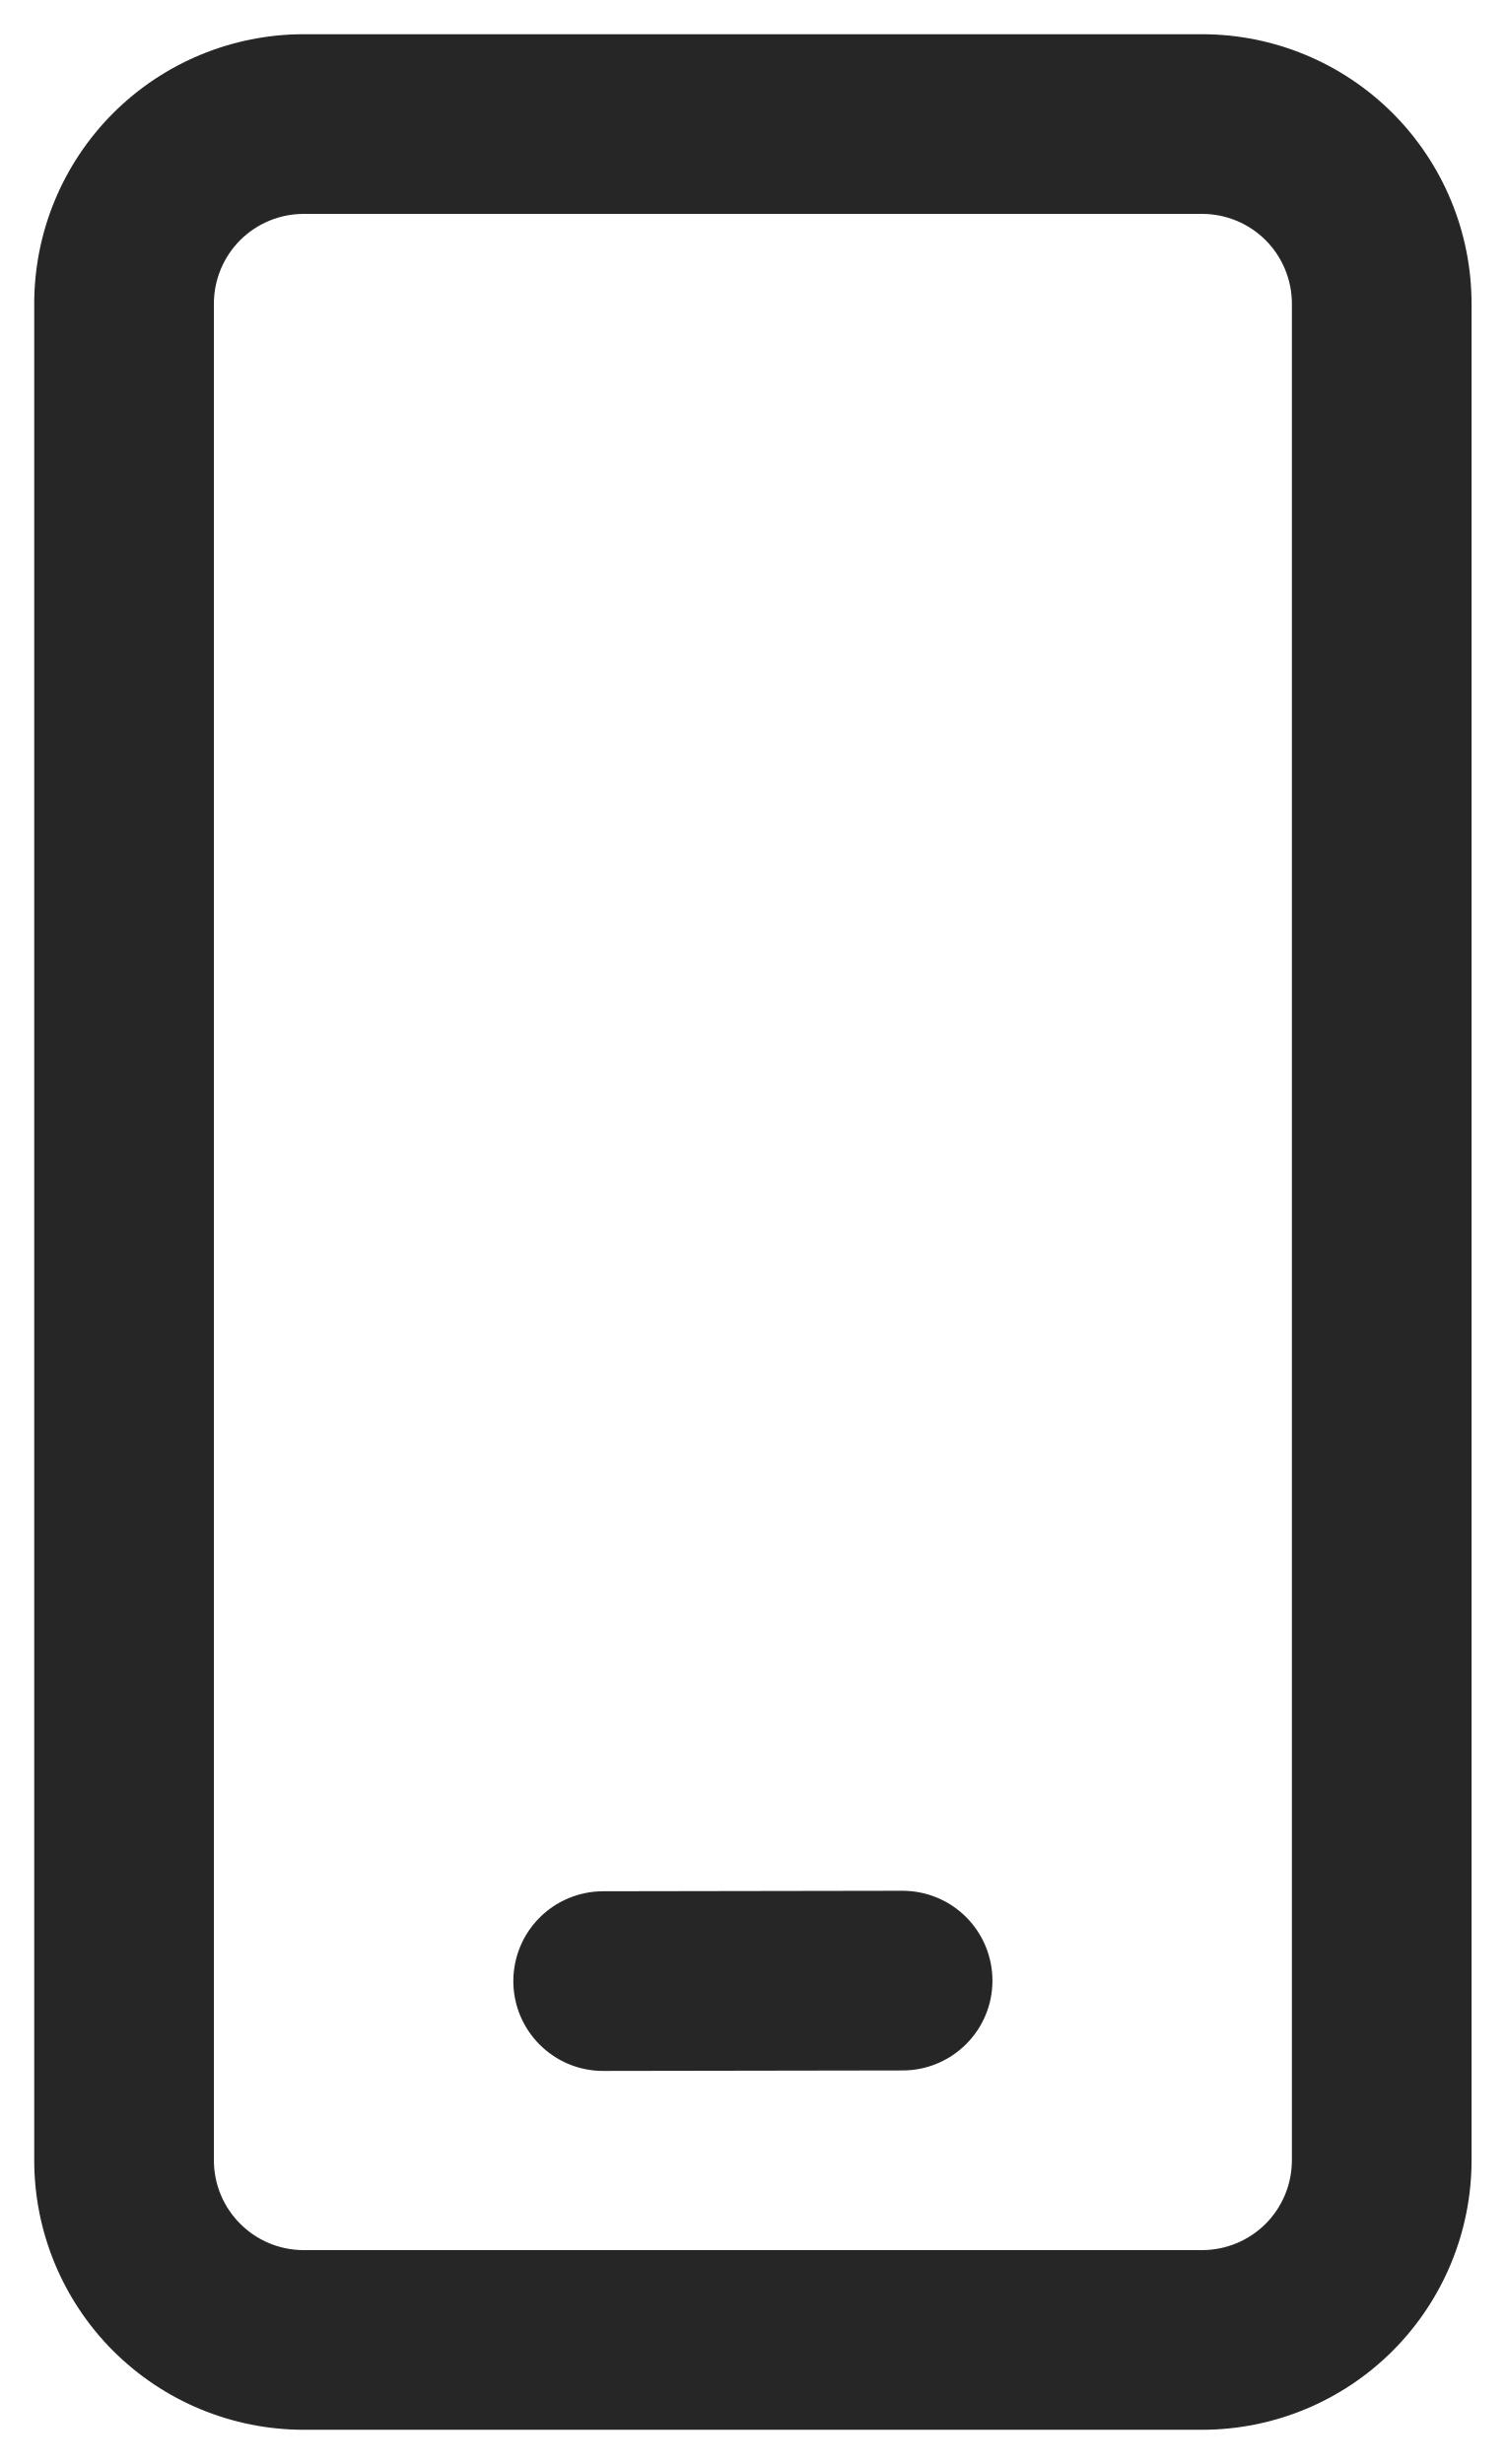
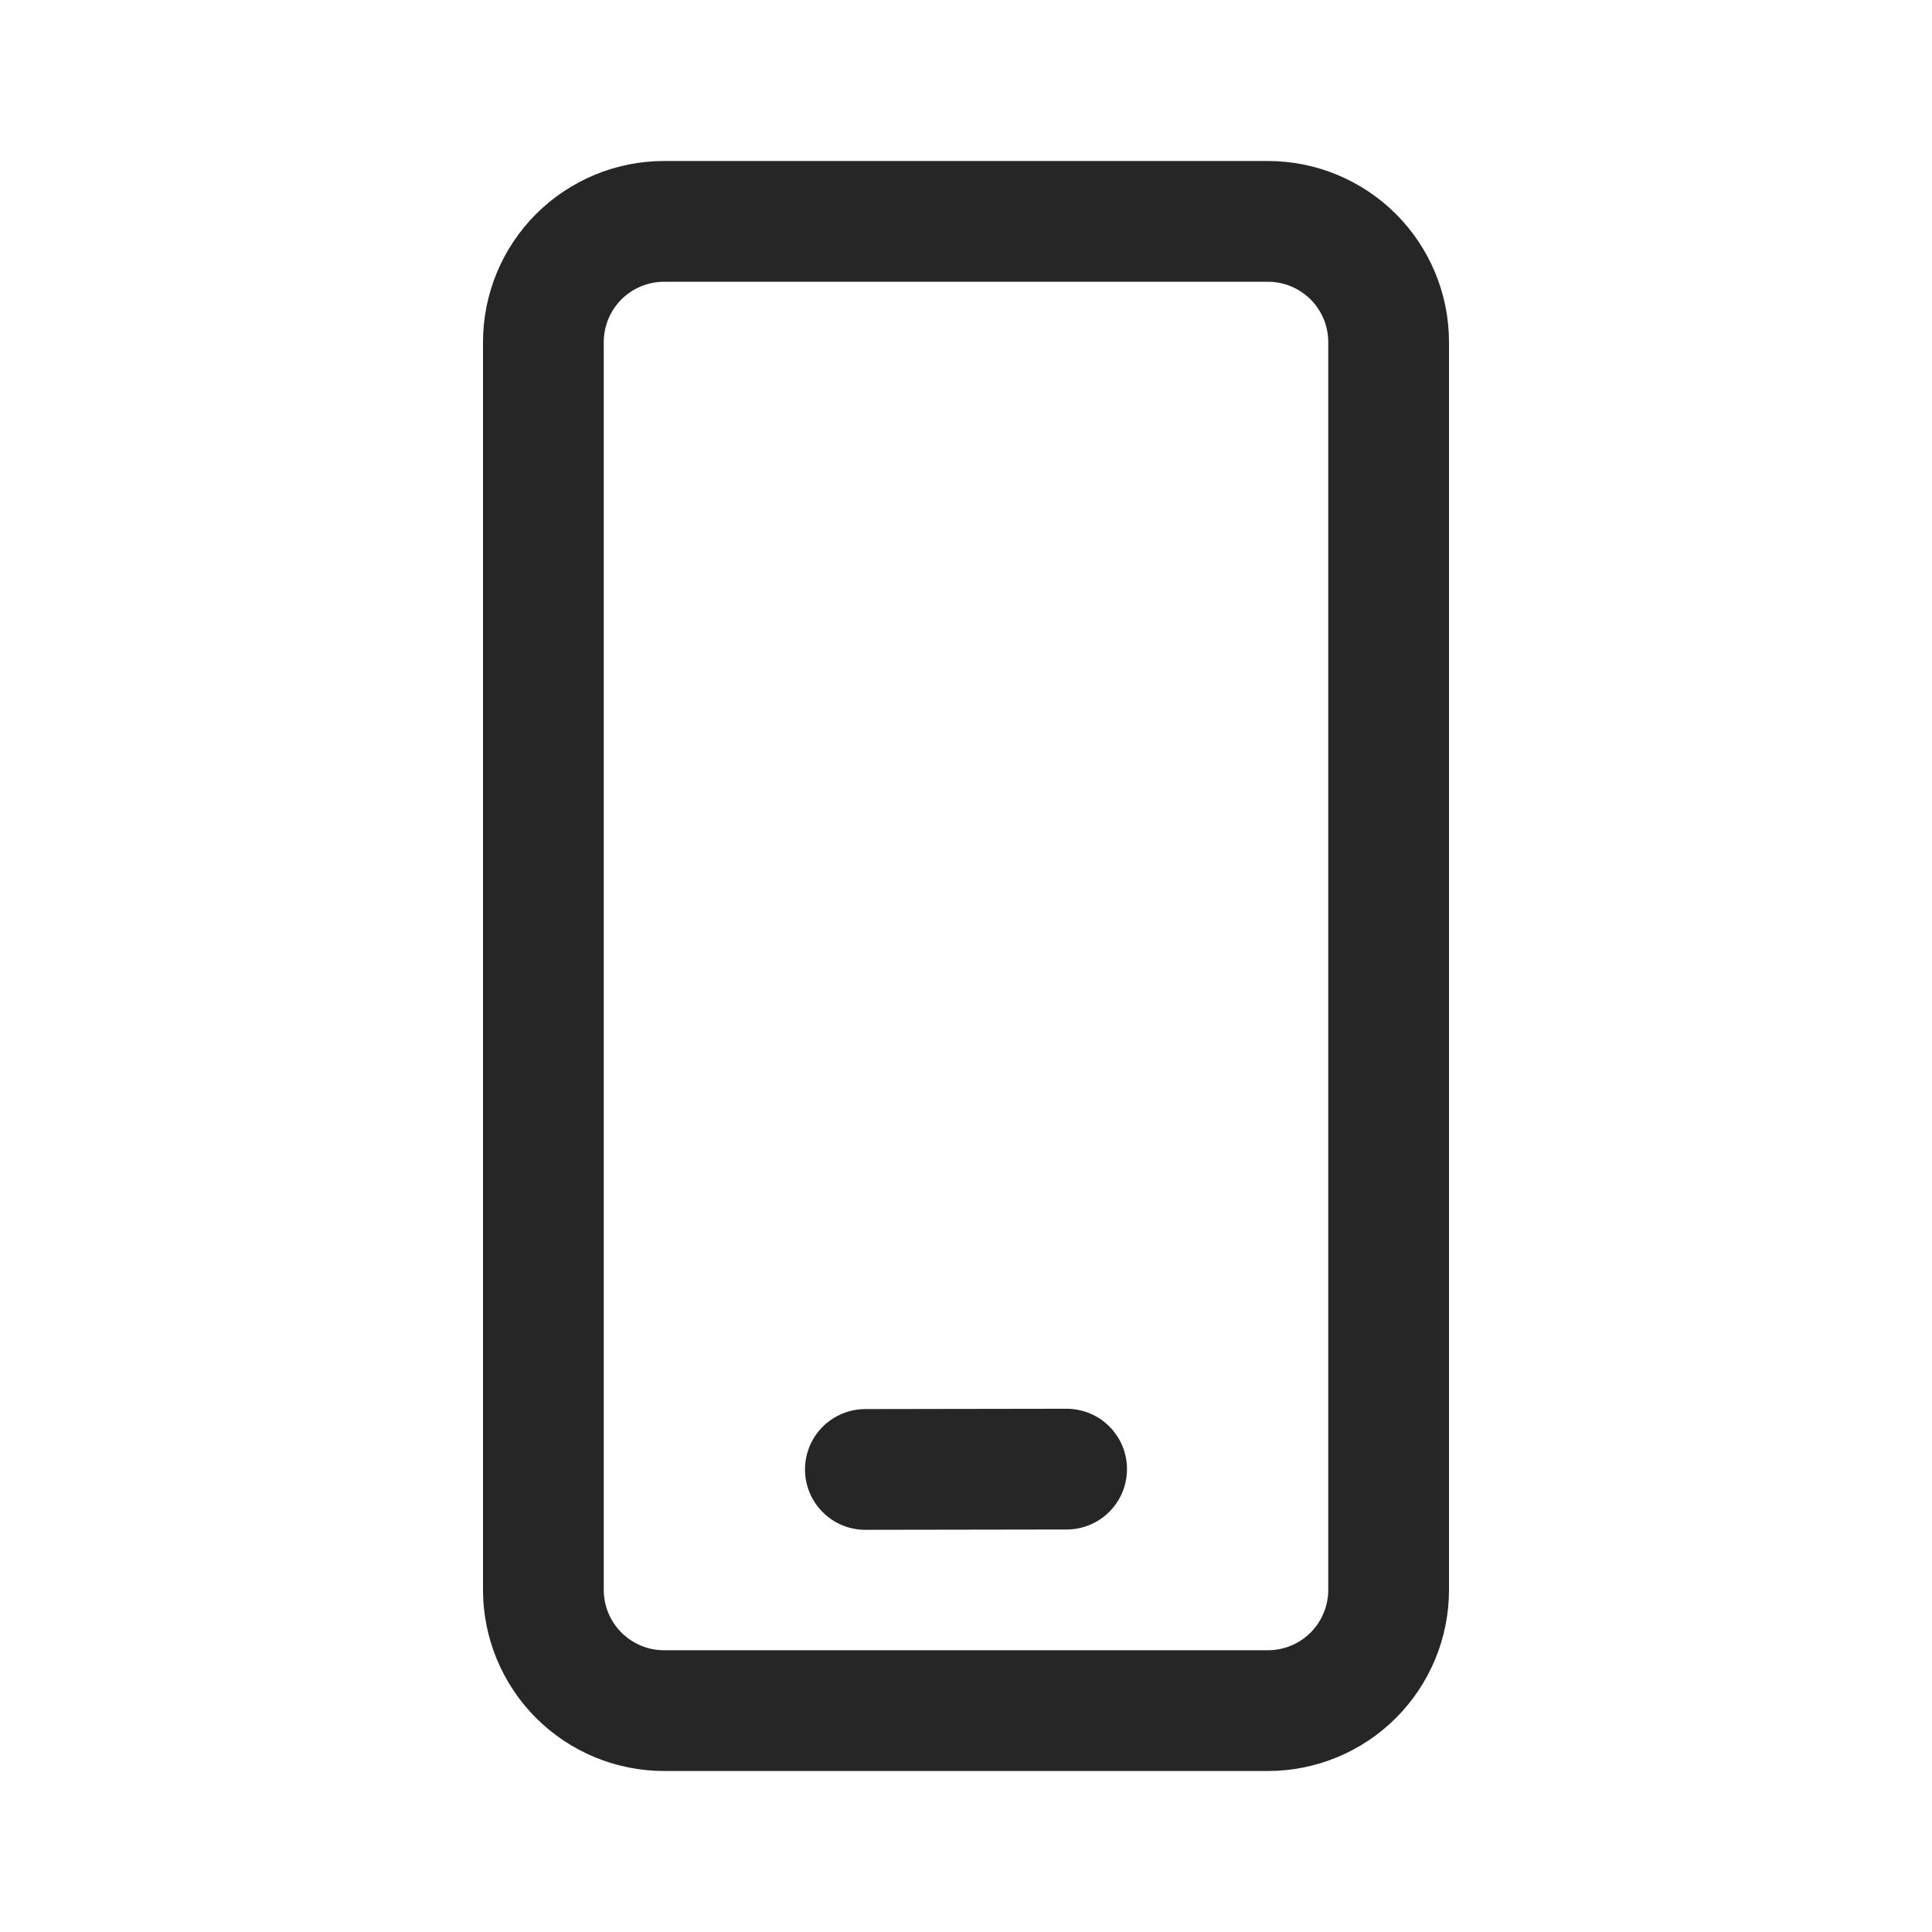
- <svg xmlns="http://www.w3.org/2000/svg" width="22" height="36" viewBox="0 0 22 36" fill="none">
-   <path d="M17.562 0.5C18.607 0.5 19.608 0.915 20.347 1.653C21.085 2.392 21.5 3.393 21.5 4.438V31.562C21.5 32.607 21.085 33.608 20.347 34.347C19.608 35.085 18.607 35.5 17.562 35.5H4.438C3.393 35.5 2.392 35.085 1.653 34.347C0.915 33.608 0.5 32.607 0.5 31.562V4.438C0.5 3.393 0.915 2.392 1.653 1.653C2.392 0.915 3.393 0.5 4.438 0.5H17.562ZM17.562 3.125H4.438C4.089 3.125 3.756 3.263 3.509 3.509C3.263 3.756 3.125 4.089 3.125 4.438V31.562C3.125 32.287 3.713 32.875 4.438 32.875H17.562C17.911 32.875 18.244 32.737 18.491 32.491C18.737 32.244 18.875 31.911 18.875 31.562V4.438C18.875 4.089 18.737 3.756 18.491 3.509C18.244 3.263 17.911 3.125 17.562 3.125ZM13.186 27.625C13.534 27.625 13.868 27.762 14.114 28.008C14.361 28.254 14.499 28.588 14.5 28.936C14.501 29.284 14.363 29.618 14.117 29.864C13.871 30.111 13.537 30.25 13.189 30.25L8.814 30.257C8.466 30.258 8.132 30.12 7.886 29.874C7.639 29.628 7.5 29.294 7.5 28.946C7.5 28.598 7.637 28.264 7.883 28.018C8.129 27.771 8.463 27.633 8.811 27.632L13.186 27.625Z" fill="#262626" />
+ <svg xmlns="http://www.w3.org/2000/svg" width="42" height="42" viewBox="0 0 42 42" fill="none">
+   <path d="M27.562 3.5C28.607 3.5 29.608 3.915 30.347 4.653C31.085 5.392 31.5 6.393 31.5 7.438V34.562C31.5 35.607 31.085 36.608 30.347 37.347C29.608 38.085 28.607 38.5 27.562 38.5H14.438C13.393 38.5 12.392 38.085 11.653 37.347C10.915 36.608 10.5 35.607 10.5 34.562V7.438C10.5 6.393 10.915 5.392 11.653 4.653C12.392 3.915 13.393 3.5 14.438 3.5H27.562ZM27.562 6.125H14.438C14.089 6.125 13.756 6.263 13.509 6.509C13.263 6.756 13.125 7.089 13.125 7.438V34.562C13.125 35.287 13.713 35.875 14.438 35.875H27.562C27.911 35.875 28.244 35.737 28.491 35.491C28.737 35.244 28.875 34.911 28.875 34.562V7.438C28.875 7.089 28.737 6.756 28.491 6.509C28.244 6.263 27.911 6.125 27.562 6.125V6.125ZM23.186 30.625C23.534 30.625 23.868 30.762 24.114 31.008C24.361 31.254 24.5 31.588 24.5 31.936C24.5 32.284 24.363 32.618 24.117 32.864C23.871 33.111 23.537 33.249 23.189 33.25L18.814 33.257C18.466 33.258 18.132 33.12 17.886 32.874C17.639 32.628 17.5 32.294 17.5 31.946C17.5 31.598 17.637 31.264 17.883 31.018C18.129 30.771 18.463 30.633 18.811 30.632L23.186 30.625Z" fill="#262626" />
</svg>
